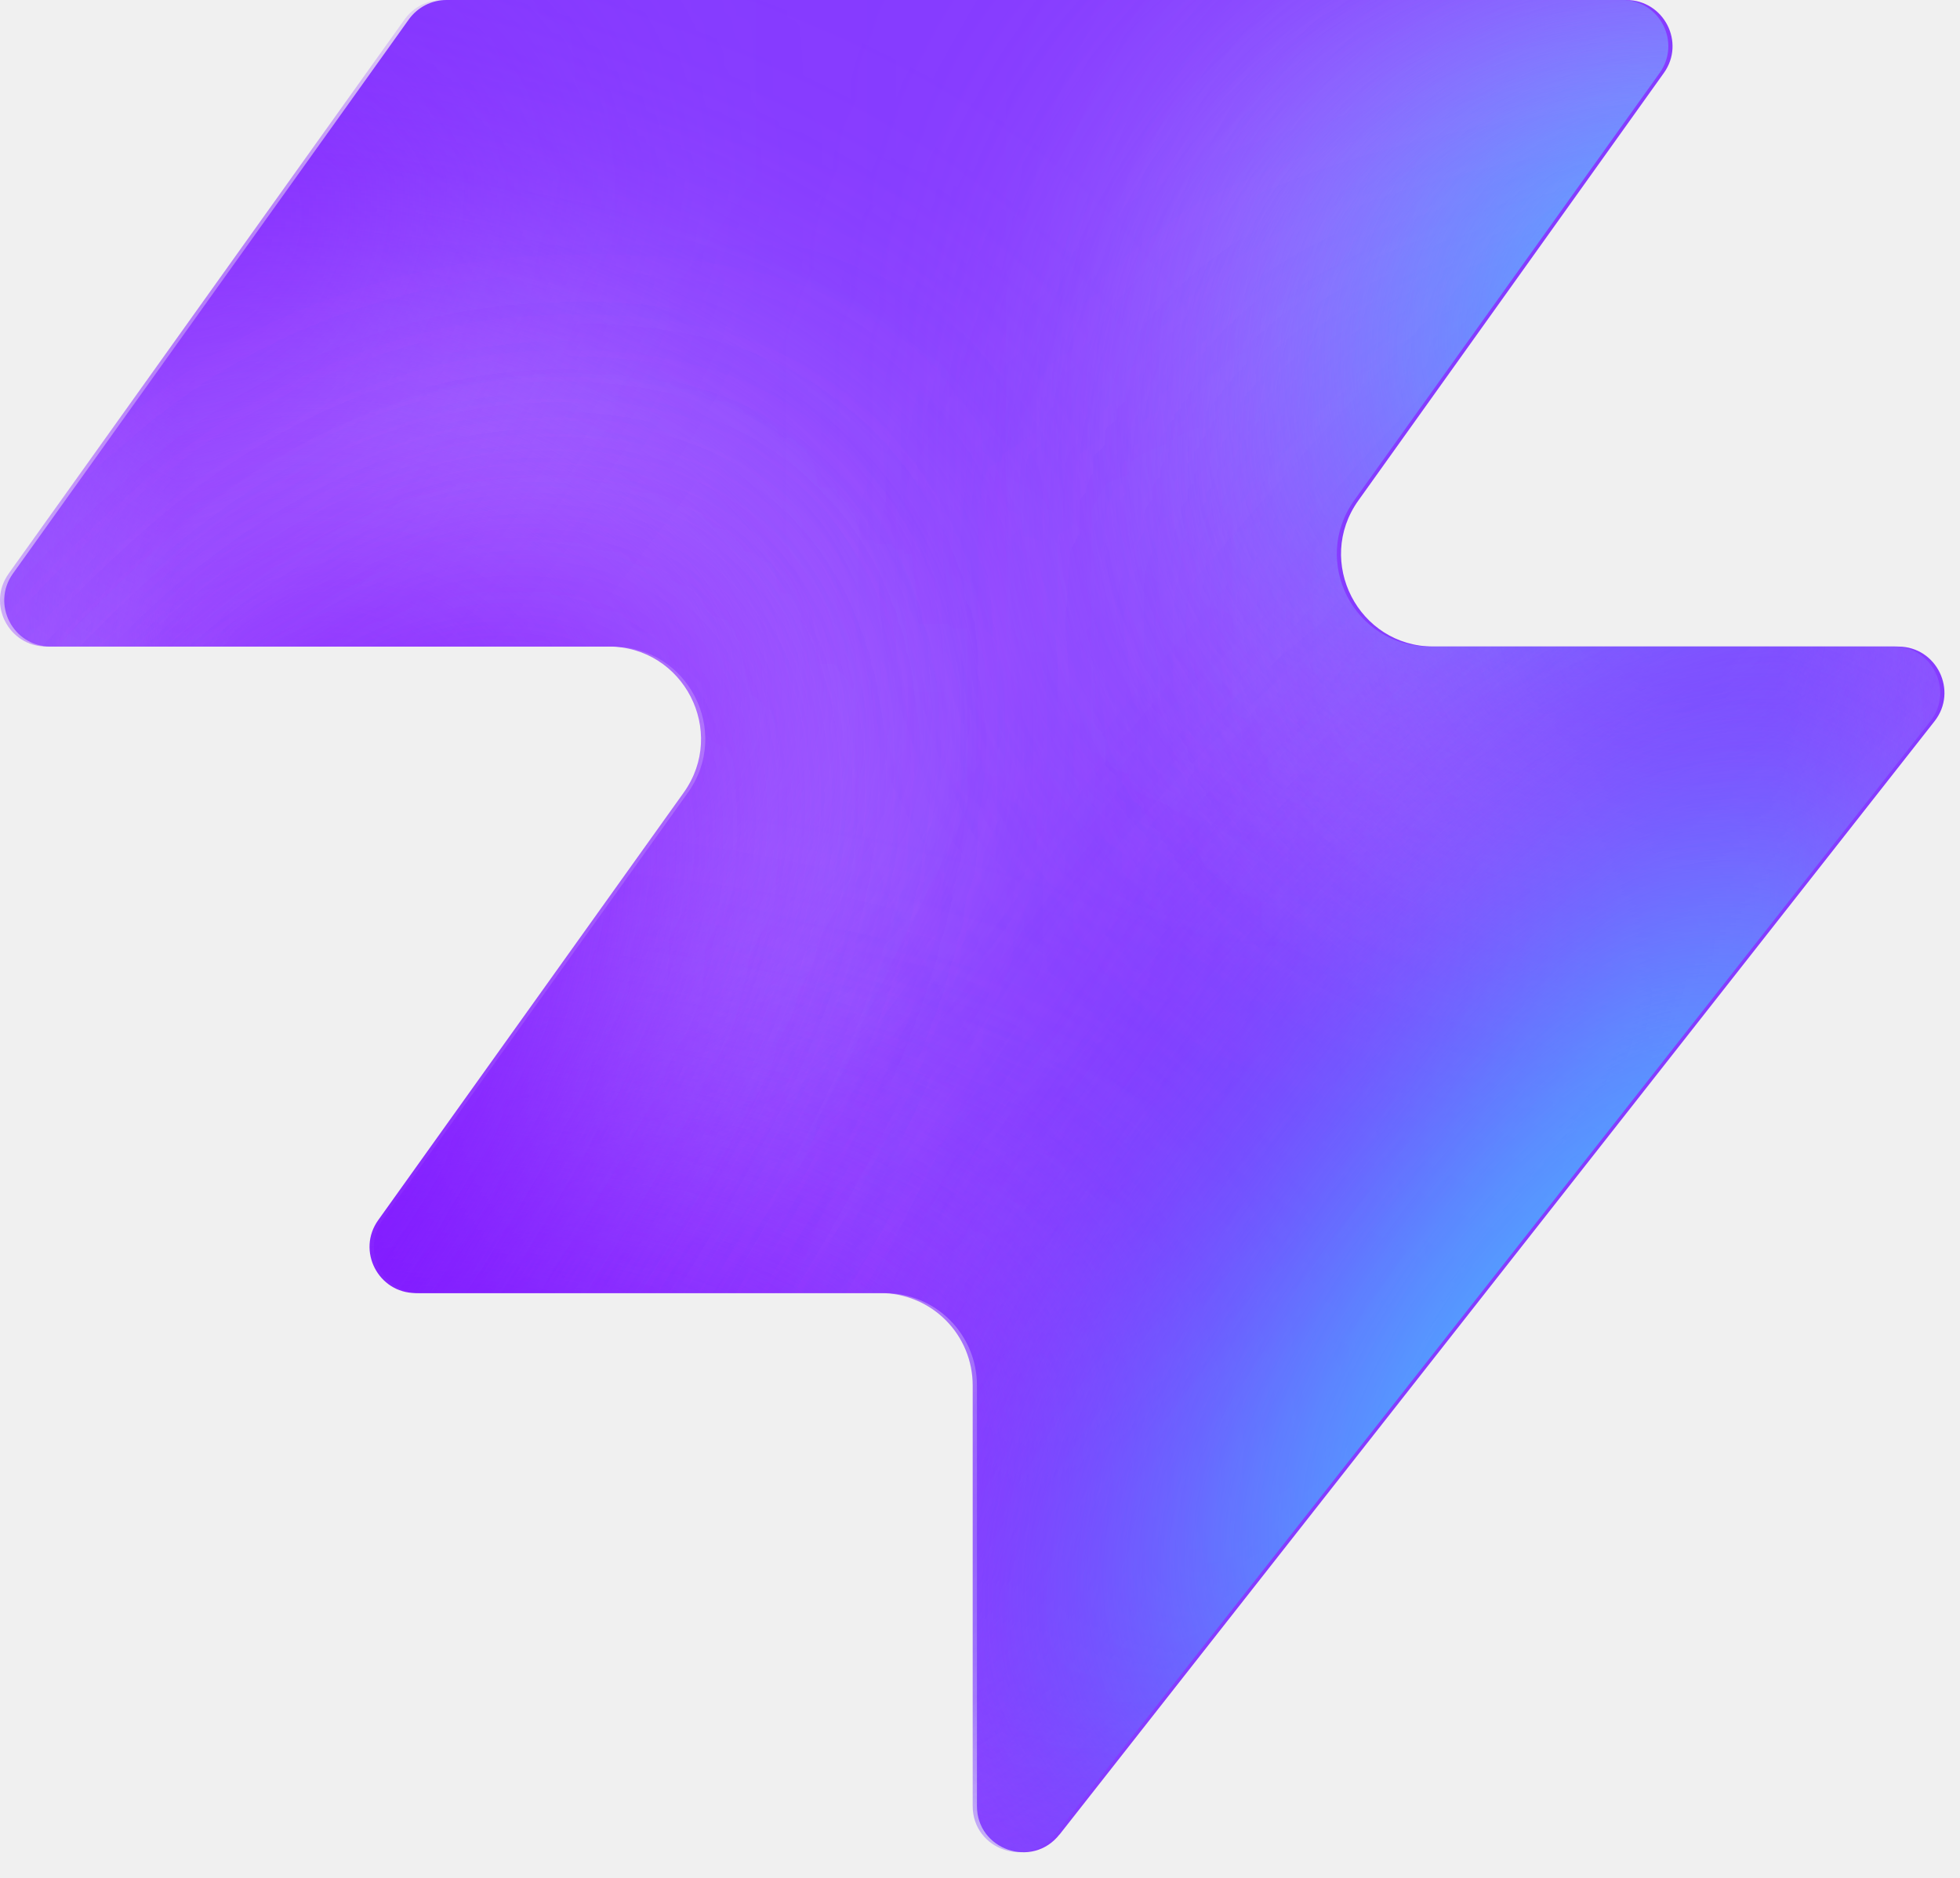
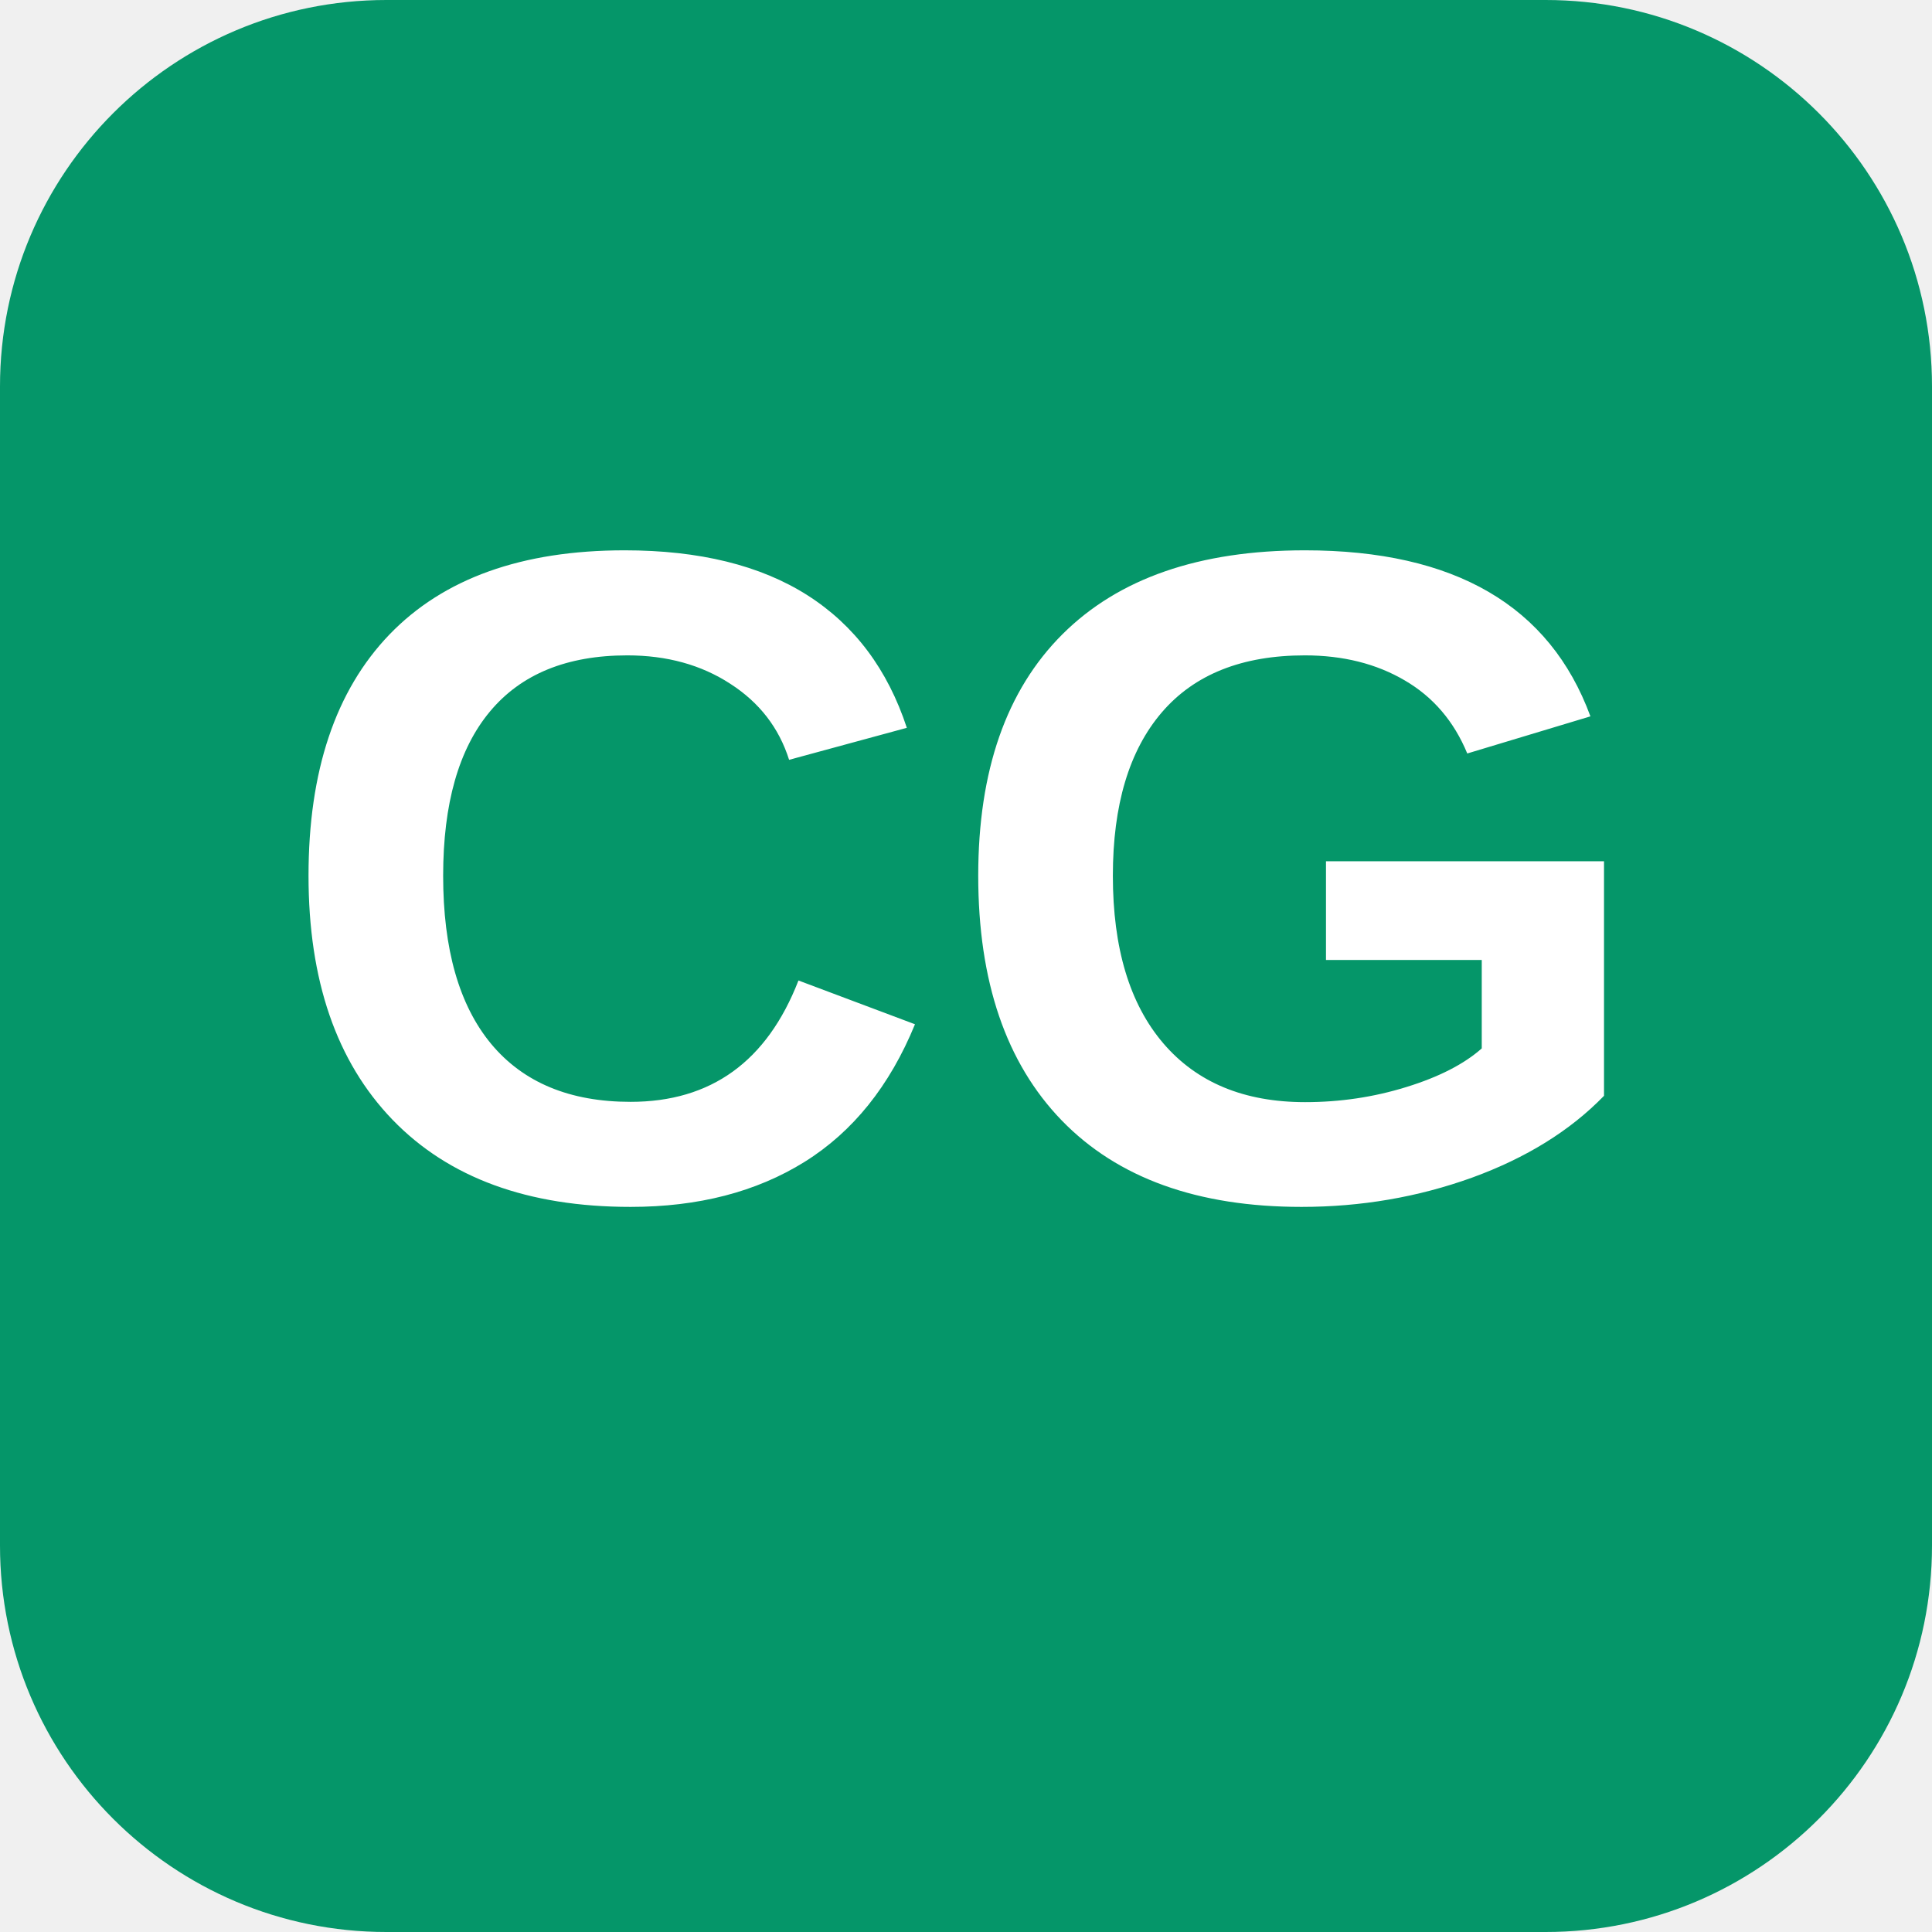
- <svg xmlns="http://www.w3.org/2000/svg" width="48" height="46" fill="none" viewBox="0 0 48 46">
-   <path fill="#863bff" d="M25.946 44.938c-.664.845-2.021.375-2.021-.698V33.937a2.26 2.26 0 0 0-2.262-2.262H10.287c-.92 0-1.456-1.04-.92-1.788l7.48-10.471c1.07-1.497 0-3.578-1.842-3.578H1.237c-.92 0-1.456-1.04-.92-1.788L10.013.474c.214-.297.556-.474.92-.474h28.894c.92 0 1.456 1.04.92 1.788l-7.48 10.471c-1.07 1.498 0 3.579 1.842 3.579h11.377c.943 0 1.473 1.088.89 1.83L25.947 44.94z" style="fill:#863bff;fill:color(display-p3 .525 .23 1);fill-opacity:1" />
-   <mask id="a" width="48" height="46" x="0" y="0" maskUnits="userSpaceOnUse" style="mask-type:alpha">
-     <path fill="#000" d="M25.842 44.938c-.664.844-2.021.375-2.021-.698V33.937a2.26 2.26 0 0 0-2.262-2.262H10.183c-.92 0-1.456-1.04-.92-1.788l7.48-10.471c1.07-1.498 0-3.579-1.842-3.579H1.133c-.92 0-1.456-1.04-.92-1.787L9.91.473c.214-.297.556-.474.92-.474h28.894c.92 0 1.456 1.04.92 1.788l-7.48 10.471c-1.07 1.498 0 3.578 1.842 3.578h11.377c.943 0 1.473 1.088.89 1.832L25.843 44.94z" style="fill:#000;fill-opacity:1" />
-   </mask>
-   <g mask="url(#a)">
-     <g filter="url(#b)">
-       <ellipse cx="5.508" cy="14.704" fill="#ede6ff" rx="5.508" ry="14.704" style="fill:#ede6ff;fill:color(display-p3 .927 .903 1);fill-opacity:1" transform="matrix(.00324 1 1 -.00324 -4.47 31.516)" />
-     </g>
-     <g filter="url(#c)">
-       <ellipse cx="10.399" cy="29.851" fill="#ede6ff" rx="10.399" ry="29.851" style="fill:#ede6ff;fill:color(display-p3 .927 .903 1);fill-opacity:1" transform="matrix(.00324 1 1 -.00324 -39.328 7.883)" />
-     </g>
-     <g filter="url(#d)">
-       <ellipse cx="5.508" cy="30.487" fill="#7e14ff" rx="5.508" ry="30.487" style="fill:#7e14ff;fill:color(display-p3 .492 .077 1);fill-opacity:1" transform="rotate(89.814 -25.913 -14.639)scale(1 -1)" />
-     </g>
-     <g filter="url(#e)">
-       <ellipse cx="5.508" cy="30.599" fill="#7e14ff" rx="5.508" ry="30.599" style="fill:#7e14ff;fill:color(display-p3 .492 .077 1);fill-opacity:1" transform="rotate(89.814 -32.644 -3.334)scale(1 -1)" />
-     </g>
-     <g filter="url(#f)">
-       <ellipse cx="5.508" cy="30.599" fill="#7e14ff" rx="5.508" ry="30.599" style="fill:#7e14ff;fill:color(display-p3 .492 .077 1);fill-opacity:1" transform="matrix(.00324 1 1 -.00324 -34.34 30.47)" />
-     </g>
-     <g filter="url(#g)">
-       <ellipse cx="14.072" cy="22.078" fill="#ede6ff" rx="14.072" ry="22.078" style="fill:#ede6ff;fill:color(display-p3 .927 .903 1);fill-opacity:1" transform="rotate(93.35 24.506 48.493)scale(-1 1)" />
-     </g>
-     <g filter="url(#h)">
-       <ellipse cx="3.47" cy="21.501" fill="#7e14ff" rx="3.47" ry="21.501" style="fill:#7e14ff;fill:color(display-p3 .492 .077 1);fill-opacity:1" transform="rotate(89.009 28.708 47.59)scale(-1 1)" />
-     </g>
-     <g filter="url(#i)">
-       <ellipse cx="3.47" cy="21.501" fill="#7e14ff" rx="3.47" ry="21.501" style="fill:#7e14ff;fill:color(display-p3 .492 .077 1);fill-opacity:1" transform="rotate(89.009 28.708 47.59)scale(-1 1)" />
-     </g>
-     <g filter="url(#j)">
-       <ellipse cx=".387" cy="8.972" fill="#7e14ff" rx="4.407" ry="29.108" style="fill:#7e14ff;fill:color(display-p3 .492 .077 1);fill-opacity:1" transform="rotate(39.51 .387 8.972)" />
-     </g>
-     <g filter="url(#k)">
-       <ellipse cx="47.523" cy="-6.092" fill="#7e14ff" rx="4.407" ry="29.108" style="fill:#7e14ff;fill:color(display-p3 .492 .077 1);fill-opacity:1" transform="rotate(37.892 47.523 -6.092)" />
-     </g>
-     <g filter="url(#l)">
-       <ellipse cx="41.412" cy="6.333" fill="#47bfff" rx="5.971" ry="9.665" style="fill:#47bfff;fill:color(display-p3 .28 .748 1);fill-opacity:1" transform="rotate(37.892 41.412 6.333)" />
-     </g>
-     <g filter="url(#m)">
-       <ellipse cx="-1.879" cy="38.332" fill="#7e14ff" rx="4.407" ry="29.108" style="fill:#7e14ff;fill:color(display-p3 .492 .077 1);fill-opacity:1" transform="rotate(37.892 -1.88 38.332)" />
-     </g>
-     <g filter="url(#n)">
-       <ellipse cx="-1.879" cy="38.332" fill="#7e14ff" rx="4.407" ry="29.108" style="fill:#7e14ff;fill:color(display-p3 .492 .077 1);fill-opacity:1" transform="rotate(37.892 -1.88 38.332)" />
-     </g>
-     <g filter="url(#o)">
-       <ellipse cx="35.651" cy="29.907" fill="#7e14ff" rx="4.407" ry="29.108" style="fill:#7e14ff;fill:color(display-p3 .492 .077 1);fill-opacity:1" transform="rotate(37.892 35.651 29.907)" />
-     </g>
-     <g filter="url(#p)">
-       <ellipse cx="38.418" cy="32.4" fill="#47bfff" rx="5.971" ry="15.297" style="fill:#47bfff;fill:color(display-p3 .28 .748 1);fill-opacity:1" transform="rotate(37.892 38.418 32.4)" />
-     </g>
-   </g>
-   <defs>
-     <filter id="b" width="60.045" height="41.654" x="-19.77" y="16.149" color-interpolation-filters="sRGB" filterUnits="userSpaceOnUse">
-       <feFlood flood-opacity="0" result="BackgroundImageFix" />
-       <feBlend in="SourceGraphic" in2="BackgroundImageFix" result="shape" />
-       <feGaussianBlur result="effect1_foregroundBlur_2002_17158" stdDeviation="7.659" />
-     </filter>
-     <filter id="c" width="90.34" height="51.437" x="-54.613" y="-7.533" color-interpolation-filters="sRGB" filterUnits="userSpaceOnUse">
-       <feFlood flood-opacity="0" result="BackgroundImageFix" />
-       <feBlend in="SourceGraphic" in2="BackgroundImageFix" result="shape" />
-       <feGaussianBlur result="effect1_foregroundBlur_2002_17158" stdDeviation="7.659" />
-     </filter>
-     <filter id="d" width="79.355" height="29.4" x="-49.64" y="2.03" color-interpolation-filters="sRGB" filterUnits="userSpaceOnUse">
-       <feFlood flood-opacity="0" result="BackgroundImageFix" />
-       <feBlend in="SourceGraphic" in2="BackgroundImageFix" result="shape" />
-       <feGaussianBlur result="effect1_foregroundBlur_2002_17158" stdDeviation="4.596" />
-     </filter>
-     <filter id="e" width="79.579" height="29.4" x="-45.045" y="20.029" color-interpolation-filters="sRGB" filterUnits="userSpaceOnUse">
-       <feFlood flood-opacity="0" result="BackgroundImageFix" />
-       <feBlend in="SourceGraphic" in2="BackgroundImageFix" result="shape" />
-       <feGaussianBlur result="effect1_foregroundBlur_2002_17158" stdDeviation="4.596" />
-     </filter>
-     <filter id="f" width="79.579" height="29.4" x="-43.513" y="21.178" color-interpolation-filters="sRGB" filterUnits="userSpaceOnUse">
-       <feFlood flood-opacity="0" result="BackgroundImageFix" />
-       <feBlend in="SourceGraphic" in2="BackgroundImageFix" result="shape" />
-       <feGaussianBlur result="effect1_foregroundBlur_2002_17158" stdDeviation="4.596" />
-     </filter>
-     <filter id="g" width="74.749" height="58.852" x="15.756" y="-17.901" color-interpolation-filters="sRGB" filterUnits="userSpaceOnUse">
-       <feFlood flood-opacity="0" result="BackgroundImageFix" />
-       <feBlend in="SourceGraphic" in2="BackgroundImageFix" result="shape" />
-       <feGaussianBlur result="effect1_foregroundBlur_2002_17158" stdDeviation="7.659" />
-     </filter>
-     <filter id="h" width="61.377" height="25.362" x="23.548" y="2.284" color-interpolation-filters="sRGB" filterUnits="userSpaceOnUse">
-       <feFlood flood-opacity="0" result="BackgroundImageFix" />
-       <feBlend in="SourceGraphic" in2="BackgroundImageFix" result="shape" />
-       <feGaussianBlur result="effect1_foregroundBlur_2002_17158" stdDeviation="4.596" />
-     </filter>
-     <filter id="i" width="61.377" height="25.362" x="23.548" y="2.284" color-interpolation-filters="sRGB" filterUnits="userSpaceOnUse">
-       <feFlood flood-opacity="0" result="BackgroundImageFix" />
-       <feBlend in="SourceGraphic" in2="BackgroundImageFix" result="shape" />
-       <feGaussianBlur result="effect1_foregroundBlur_2002_17158" stdDeviation="4.596" />
-     </filter>
-     <filter id="j" width="56.045" height="63.649" x="-27.636" y="-22.853" color-interpolation-filters="sRGB" filterUnits="userSpaceOnUse">
-       <feFlood flood-opacity="0" result="BackgroundImageFix" />
-       <feBlend in="SourceGraphic" in2="BackgroundImageFix" result="shape" />
-       <feGaussianBlur result="effect1_foregroundBlur_2002_17158" stdDeviation="4.596" />
-     </filter>
-     <filter id="k" width="54.814" height="64.646" x="20.116" y="-38.415" color-interpolation-filters="sRGB" filterUnits="userSpaceOnUse">
-       <feFlood flood-opacity="0" result="BackgroundImageFix" />
-       <feBlend in="SourceGraphic" in2="BackgroundImageFix" result="shape" />
-       <feGaussianBlur result="effect1_foregroundBlur_2002_17158" stdDeviation="4.596" />
-     </filter>
-     <filter id="l" width="33.541" height="35.313" x="24.641" y="-11.323" color-interpolation-filters="sRGB" filterUnits="userSpaceOnUse">
-       <feFlood flood-opacity="0" result="BackgroundImageFix" />
-       <feBlend in="SourceGraphic" in2="BackgroundImageFix" result="shape" />
-       <feGaussianBlur result="effect1_foregroundBlur_2002_17158" stdDeviation="4.596" />
-     </filter>
-     <filter id="m" width="54.814" height="64.646" x="-29.286" y="6.009" color-interpolation-filters="sRGB" filterUnits="userSpaceOnUse">
-       <feFlood flood-opacity="0" result="BackgroundImageFix" />
-       <feBlend in="SourceGraphic" in2="BackgroundImageFix" result="shape" />
-       <feGaussianBlur result="effect1_foregroundBlur_2002_17158" stdDeviation="4.596" />
-     </filter>
-     <filter id="n" width="54.814" height="64.646" x="-29.286" y="6.009" color-interpolation-filters="sRGB" filterUnits="userSpaceOnUse">
-       <feFlood flood-opacity="0" result="BackgroundImageFix" />
-       <feBlend in="SourceGraphic" in2="BackgroundImageFix" result="shape" />
-       <feGaussianBlur result="effect1_foregroundBlur_2002_17158" stdDeviation="4.596" />
-     </filter>
-     <filter id="o" width="54.814" height="64.646" x="8.244" y="-2.416" color-interpolation-filters="sRGB" filterUnits="userSpaceOnUse">
-       <feFlood flood-opacity="0" result="BackgroundImageFix" />
-       <feBlend in="SourceGraphic" in2="BackgroundImageFix" result="shape" />
-       <feGaussianBlur result="effect1_foregroundBlur_2002_17158" stdDeviation="4.596" />
-     </filter>
-     <filter id="p" width="39.409" height="43.623" x="18.713" y="10.588" color-interpolation-filters="sRGB" filterUnits="userSpaceOnUse">
-       <feFlood flood-opacity="0" result="BackgroundImageFix" />
-       <feBlend in="SourceGraphic" in2="BackgroundImageFix" result="shape" />
-       <feGaussianBlur result="effect1_foregroundBlur_2002_17158" stdDeviation="4.596" />
-     </filter>
-   </defs>
+ <svg xmlns="http://www.w3.org/2000/svg" viewBox="0 0 100 100">
+   <rect width="100" height="100" rx="20" fill="#059669" />
+   <text x="50" y="62" text-anchor="middle" font-family="Arial, sans-serif" font-weight="900" font-size="48" fill="white">CG</text>
</svg>
